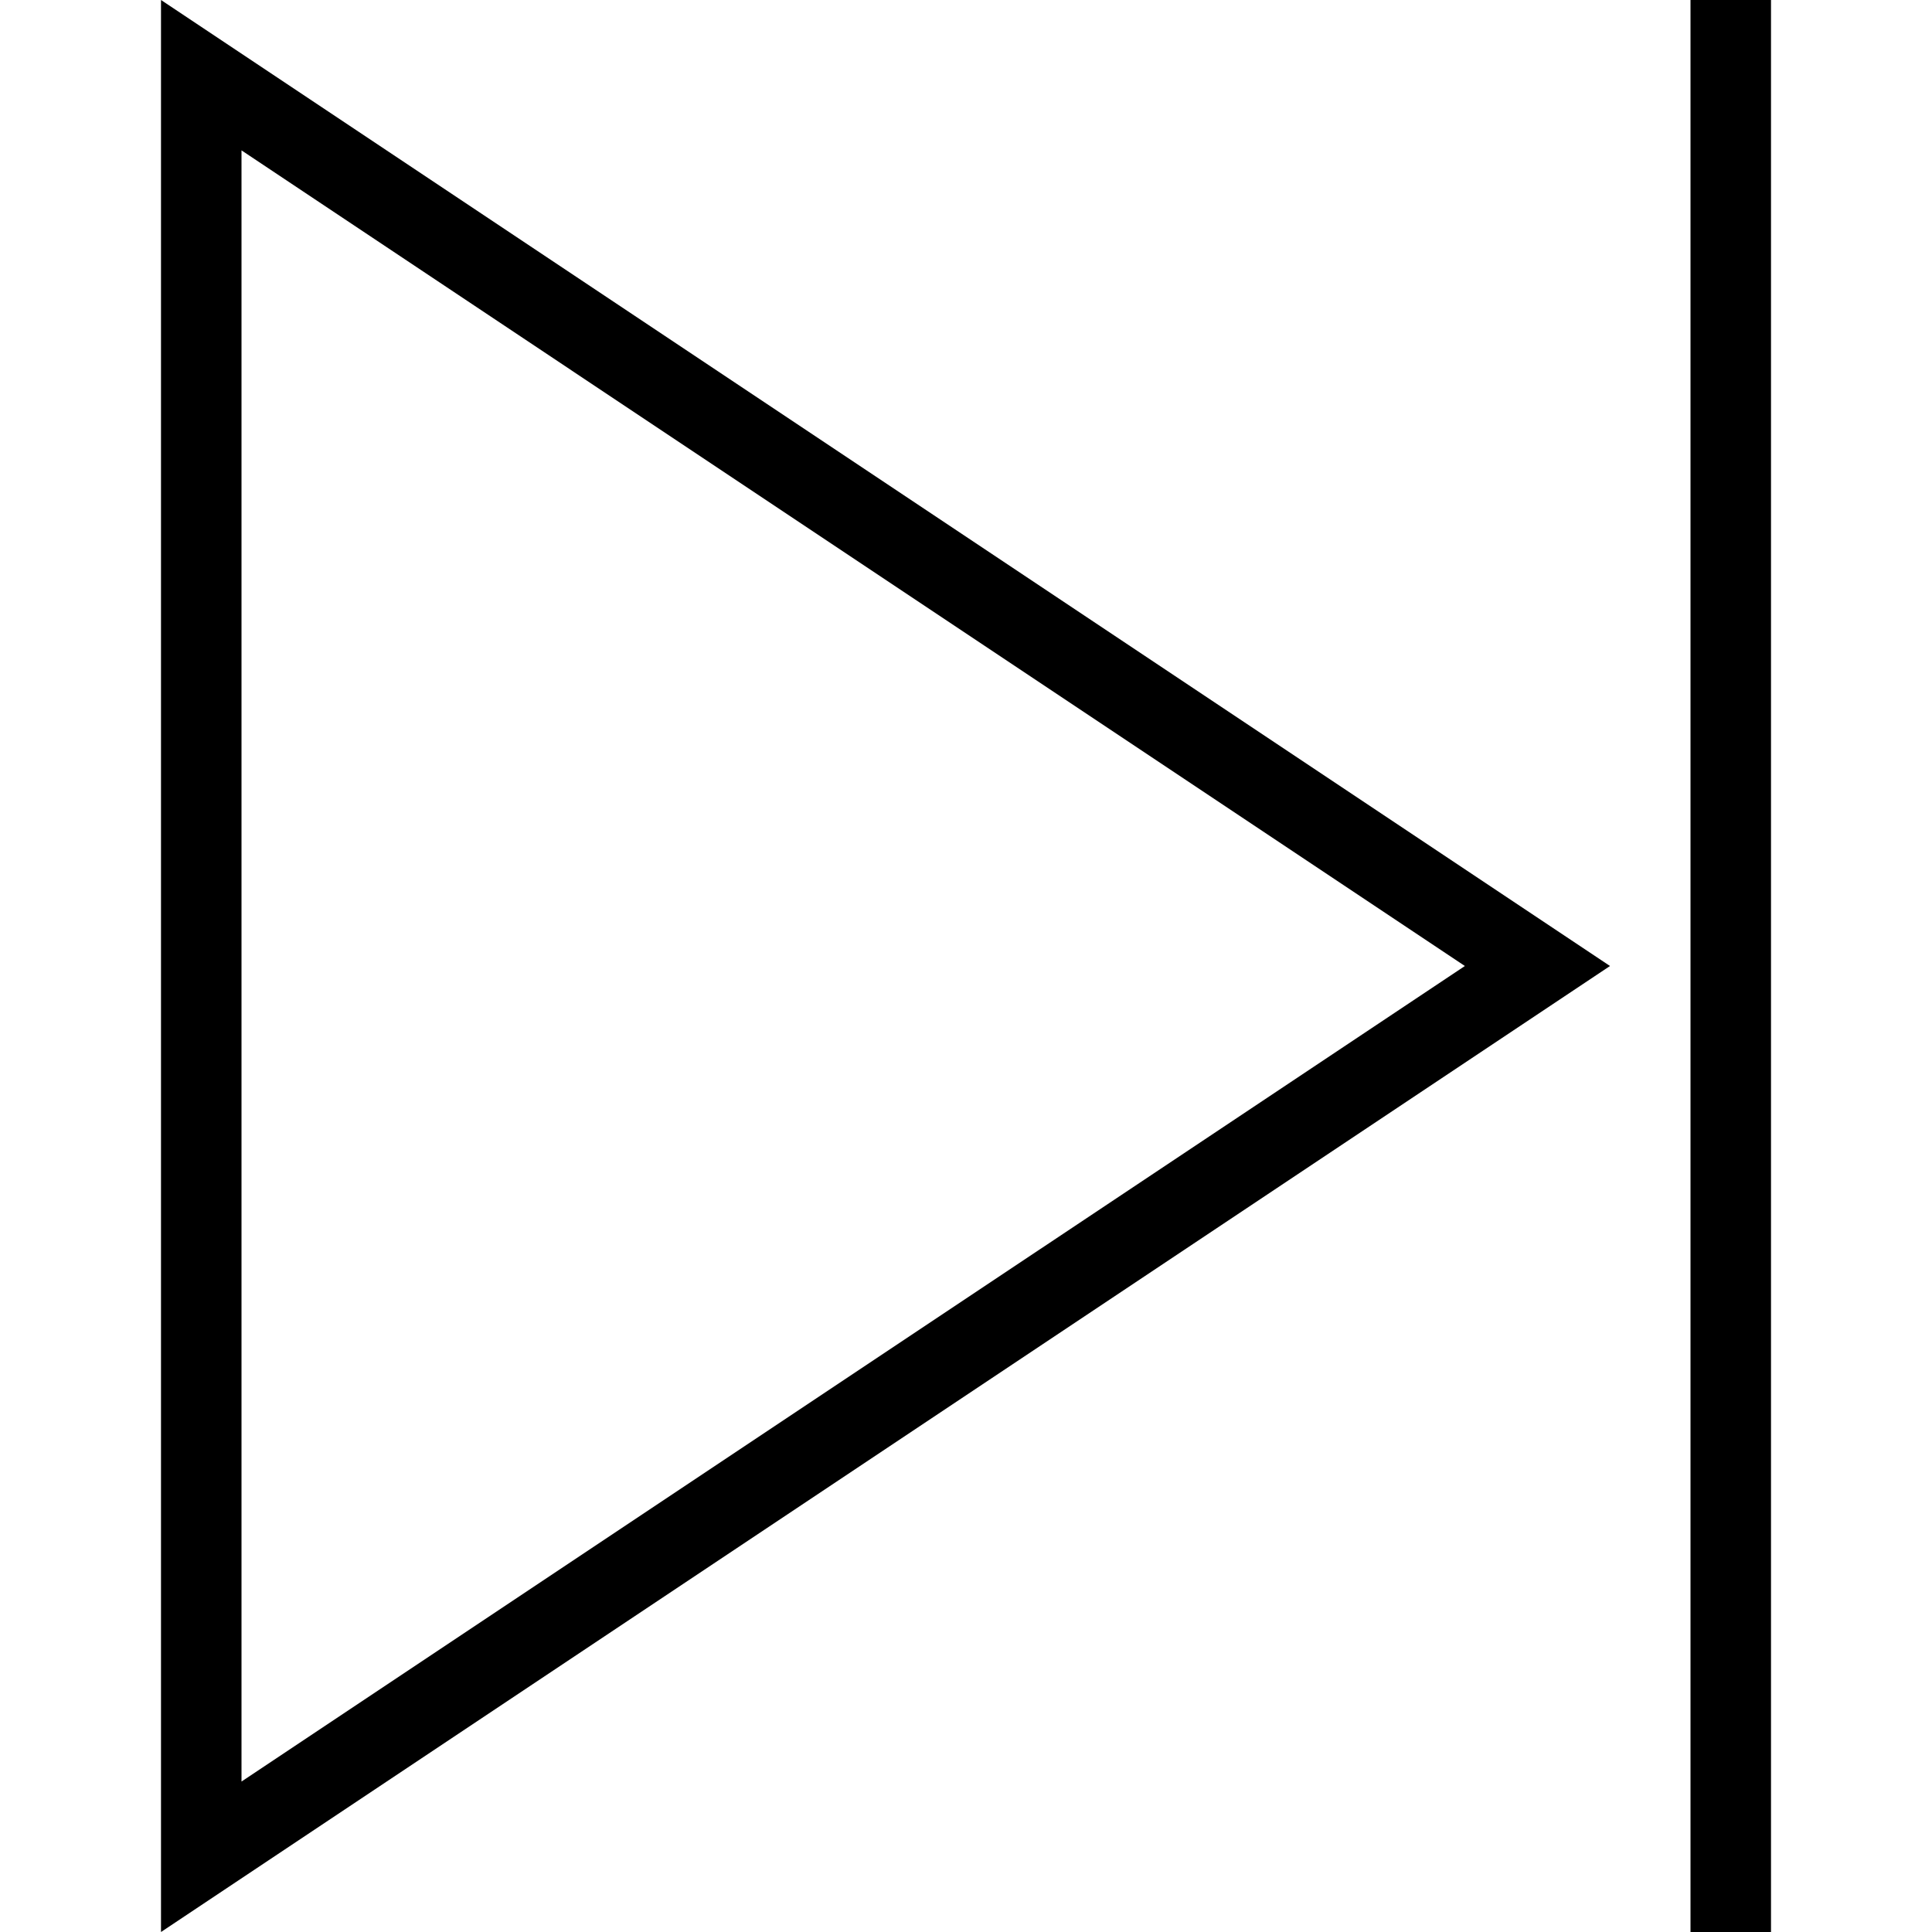
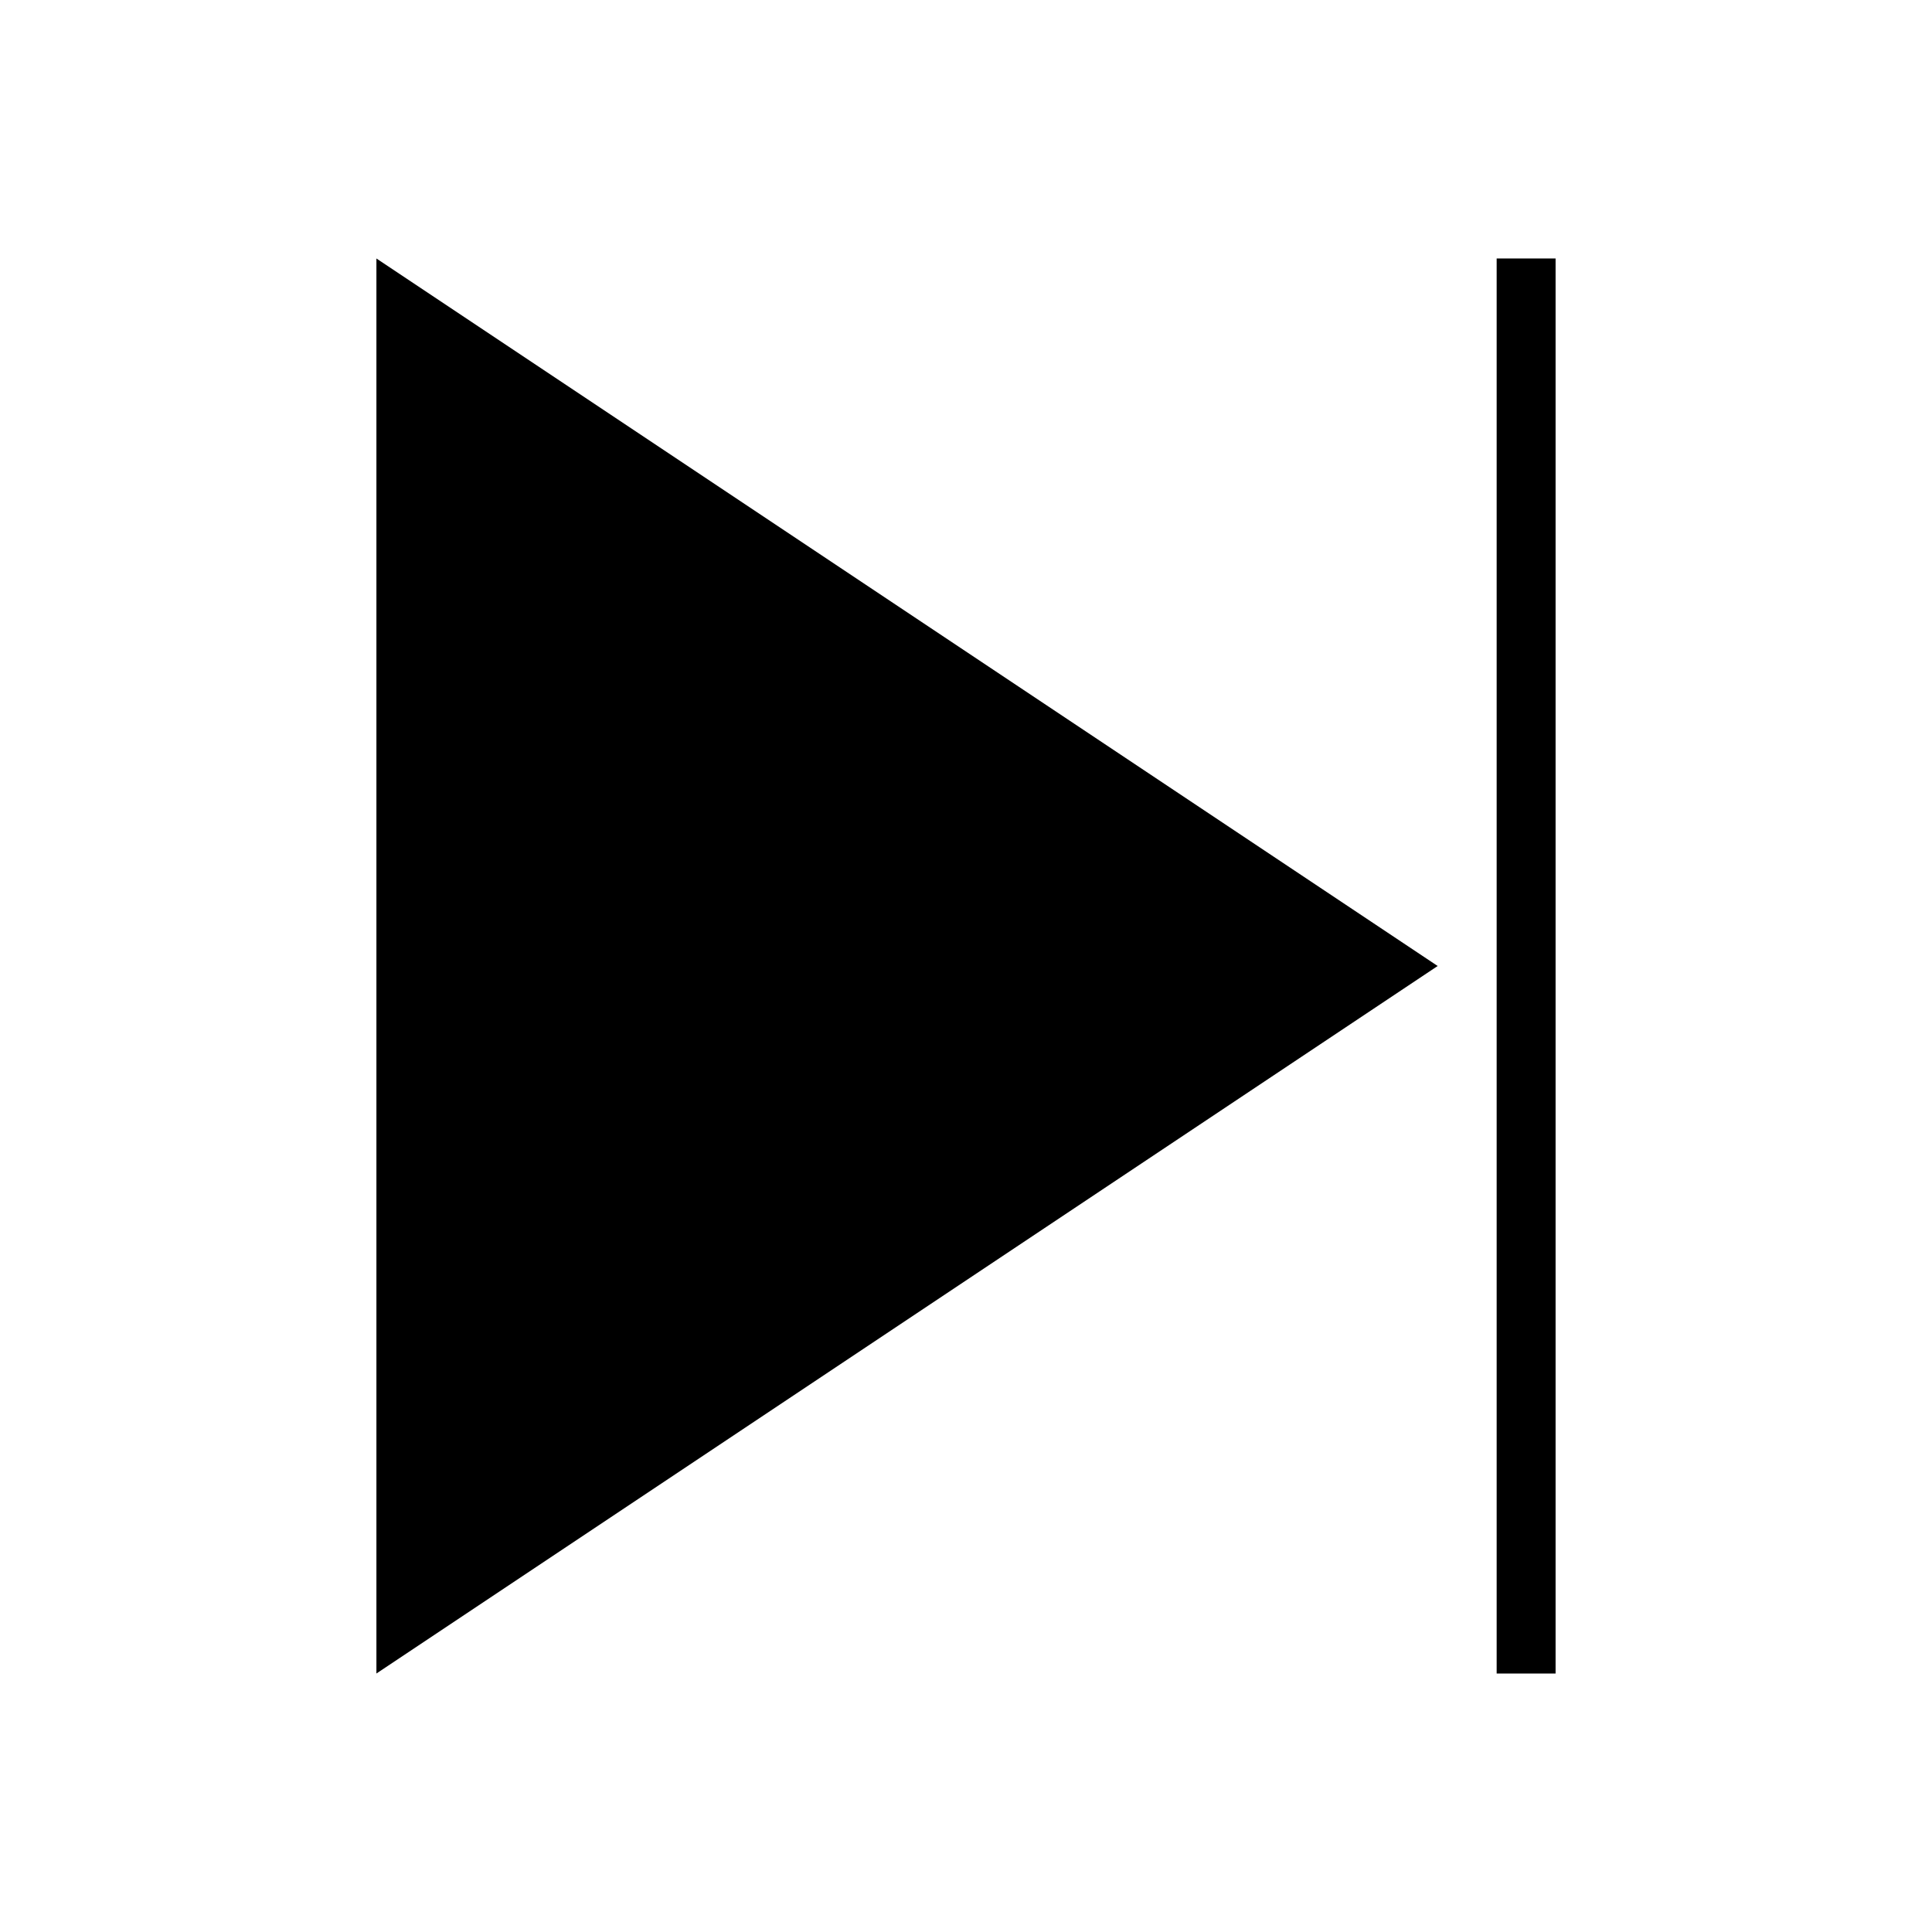
<svg xmlns="http://www.w3.org/2000/svg" clip-rule="evenodd" fill-rule="evenodd" stroke-linejoin="round" stroke-miterlimit="2" viewBox="0 0 24 24">
-   <svg width="24" height="24" fill-rule="evenodd" clip-rule="evenodd">
-     <path d="M 22 24 L 4 12 L 22 0 L 22 24 Z M 3 0 L 3 24 L 2 24 L 2 0 L 3 0 Z M 5.803 12 L 21 22.132 L 21 1.869 L 5.803 12 L 5.803 12 Z" transform="matrix(-1, 0, 0, -1, 24, 24)" />
-   </svg>
+   <path d="M 19.324 20.789 L 6.141 12 L 19.324 3.211 L 19.324 20.789 Z M 5.408 3.211 L 5.408 20.789 L 4.676 20.789 L 4.676 3.211 L 5.408 3.211 Z" style="" transform="matrix(-1, 0, 0, -1, 24, 24)" />
</svg>
